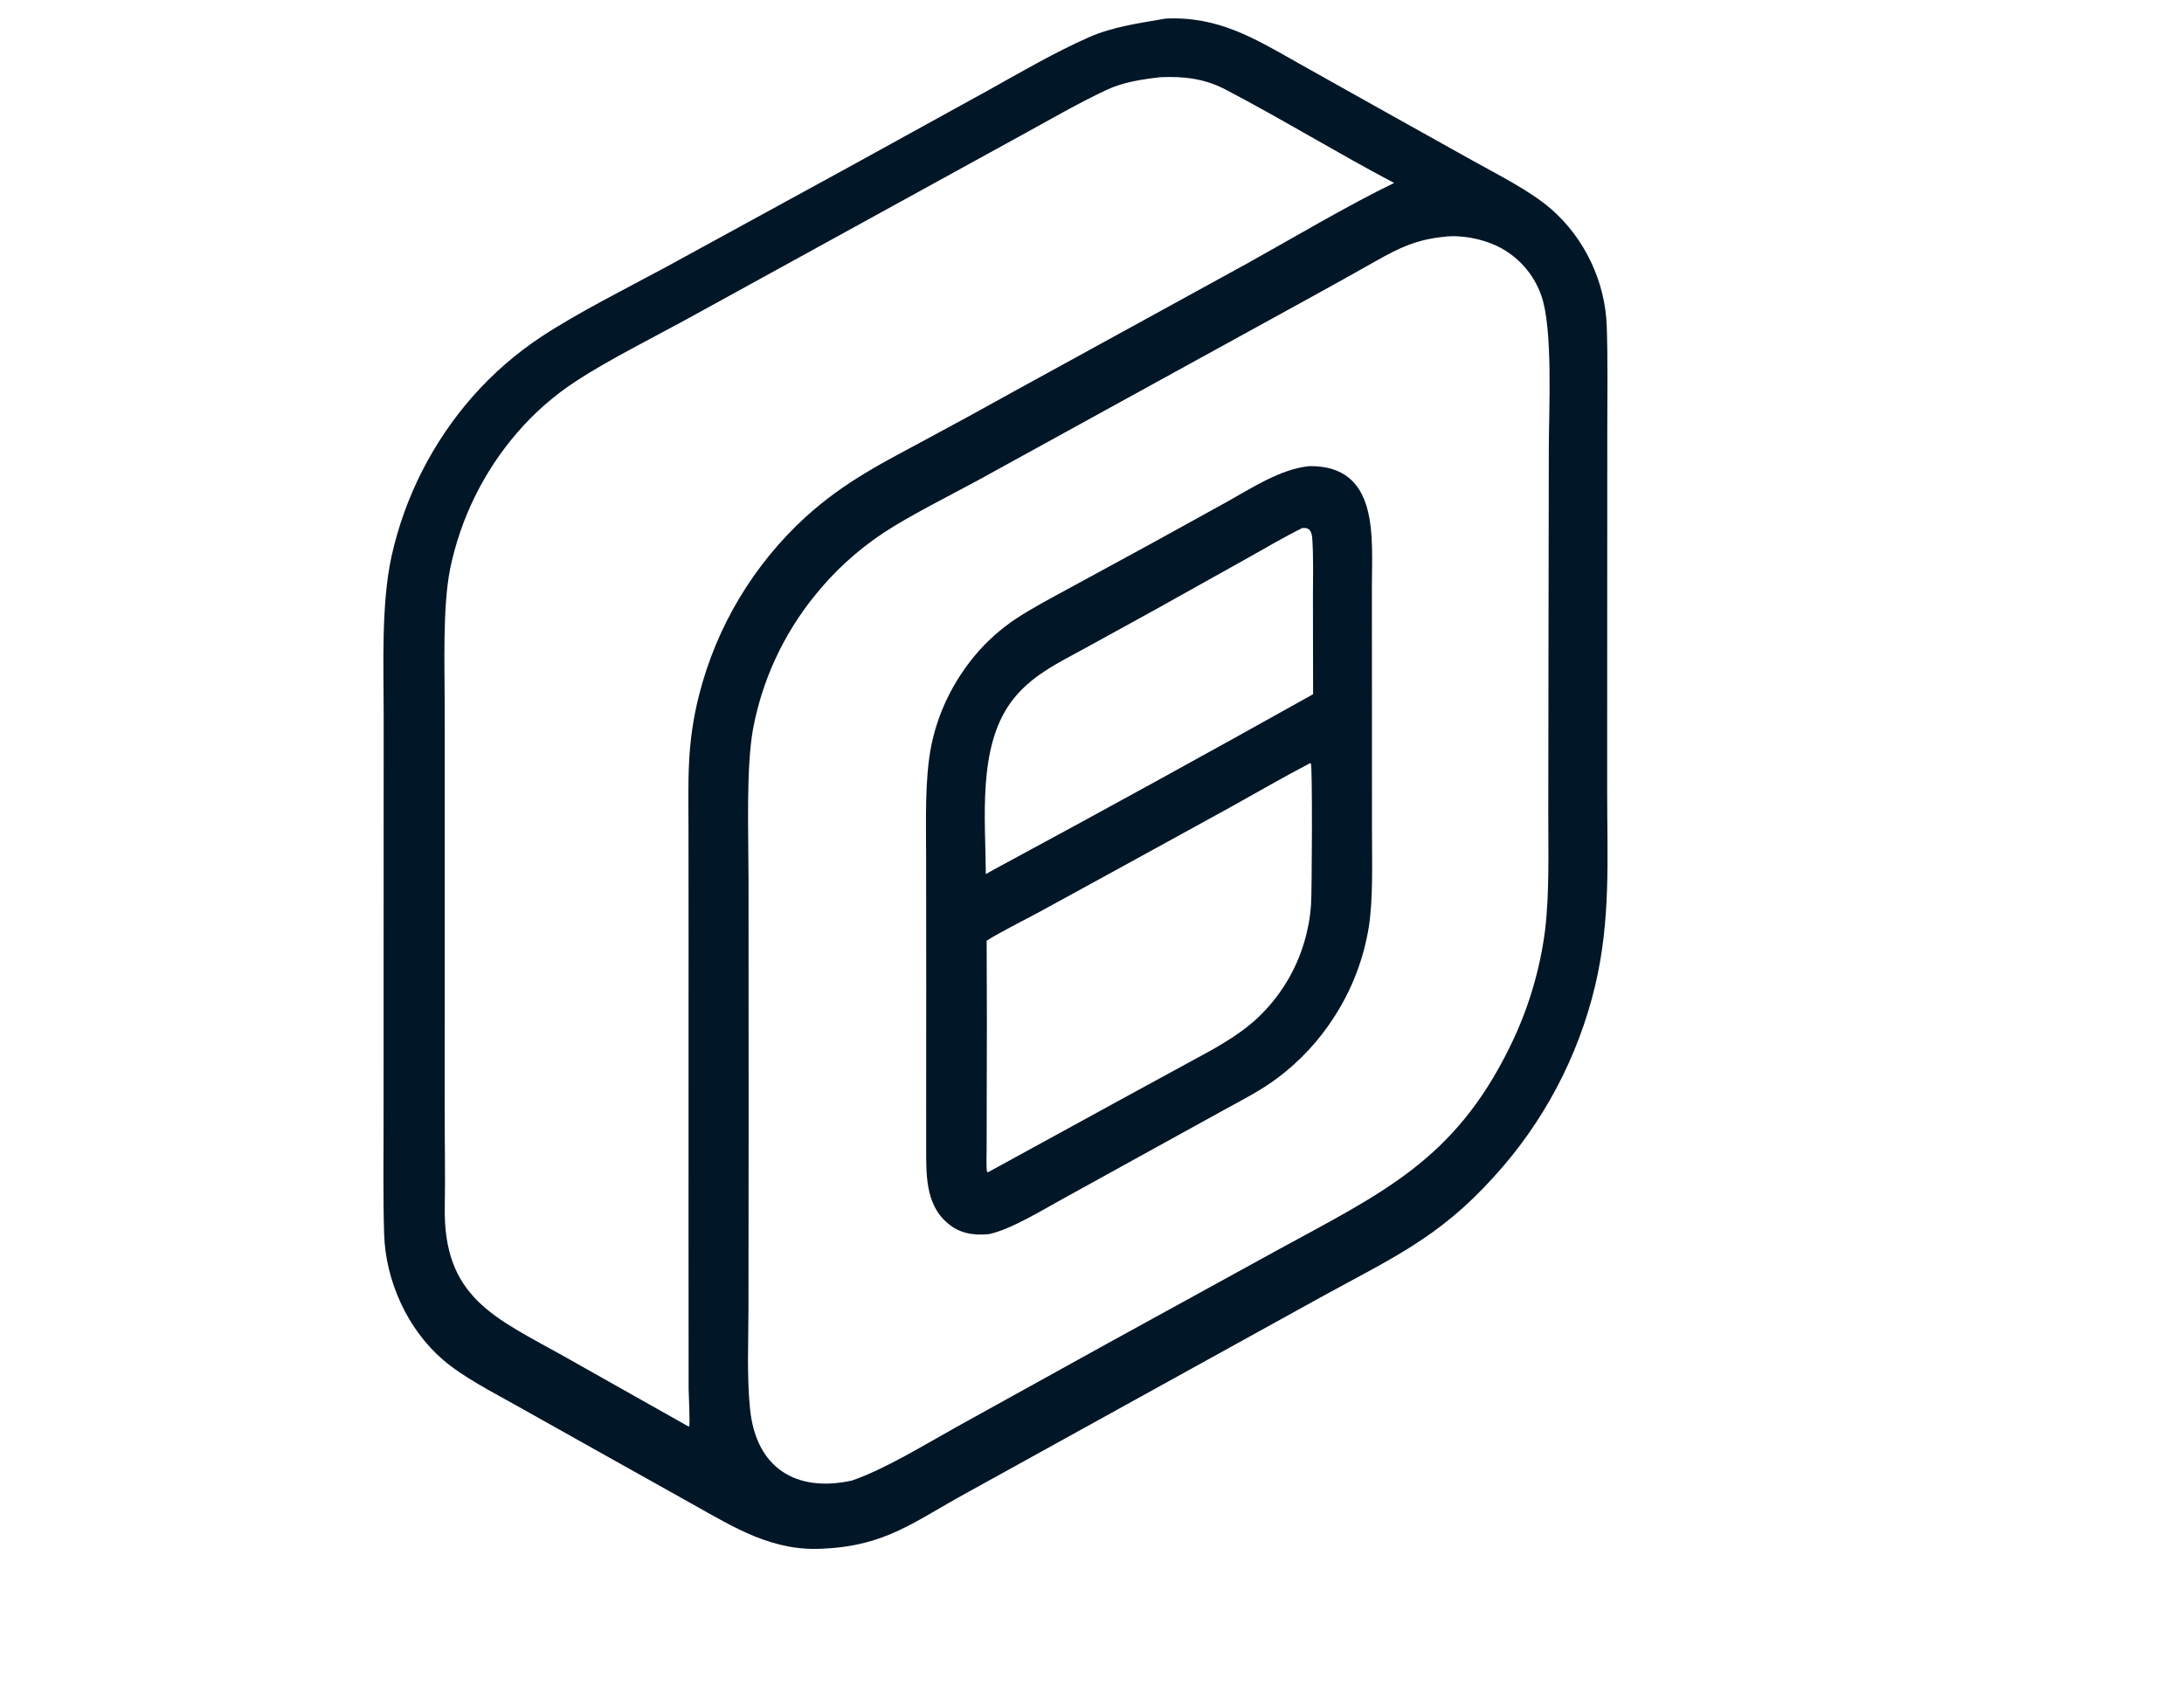
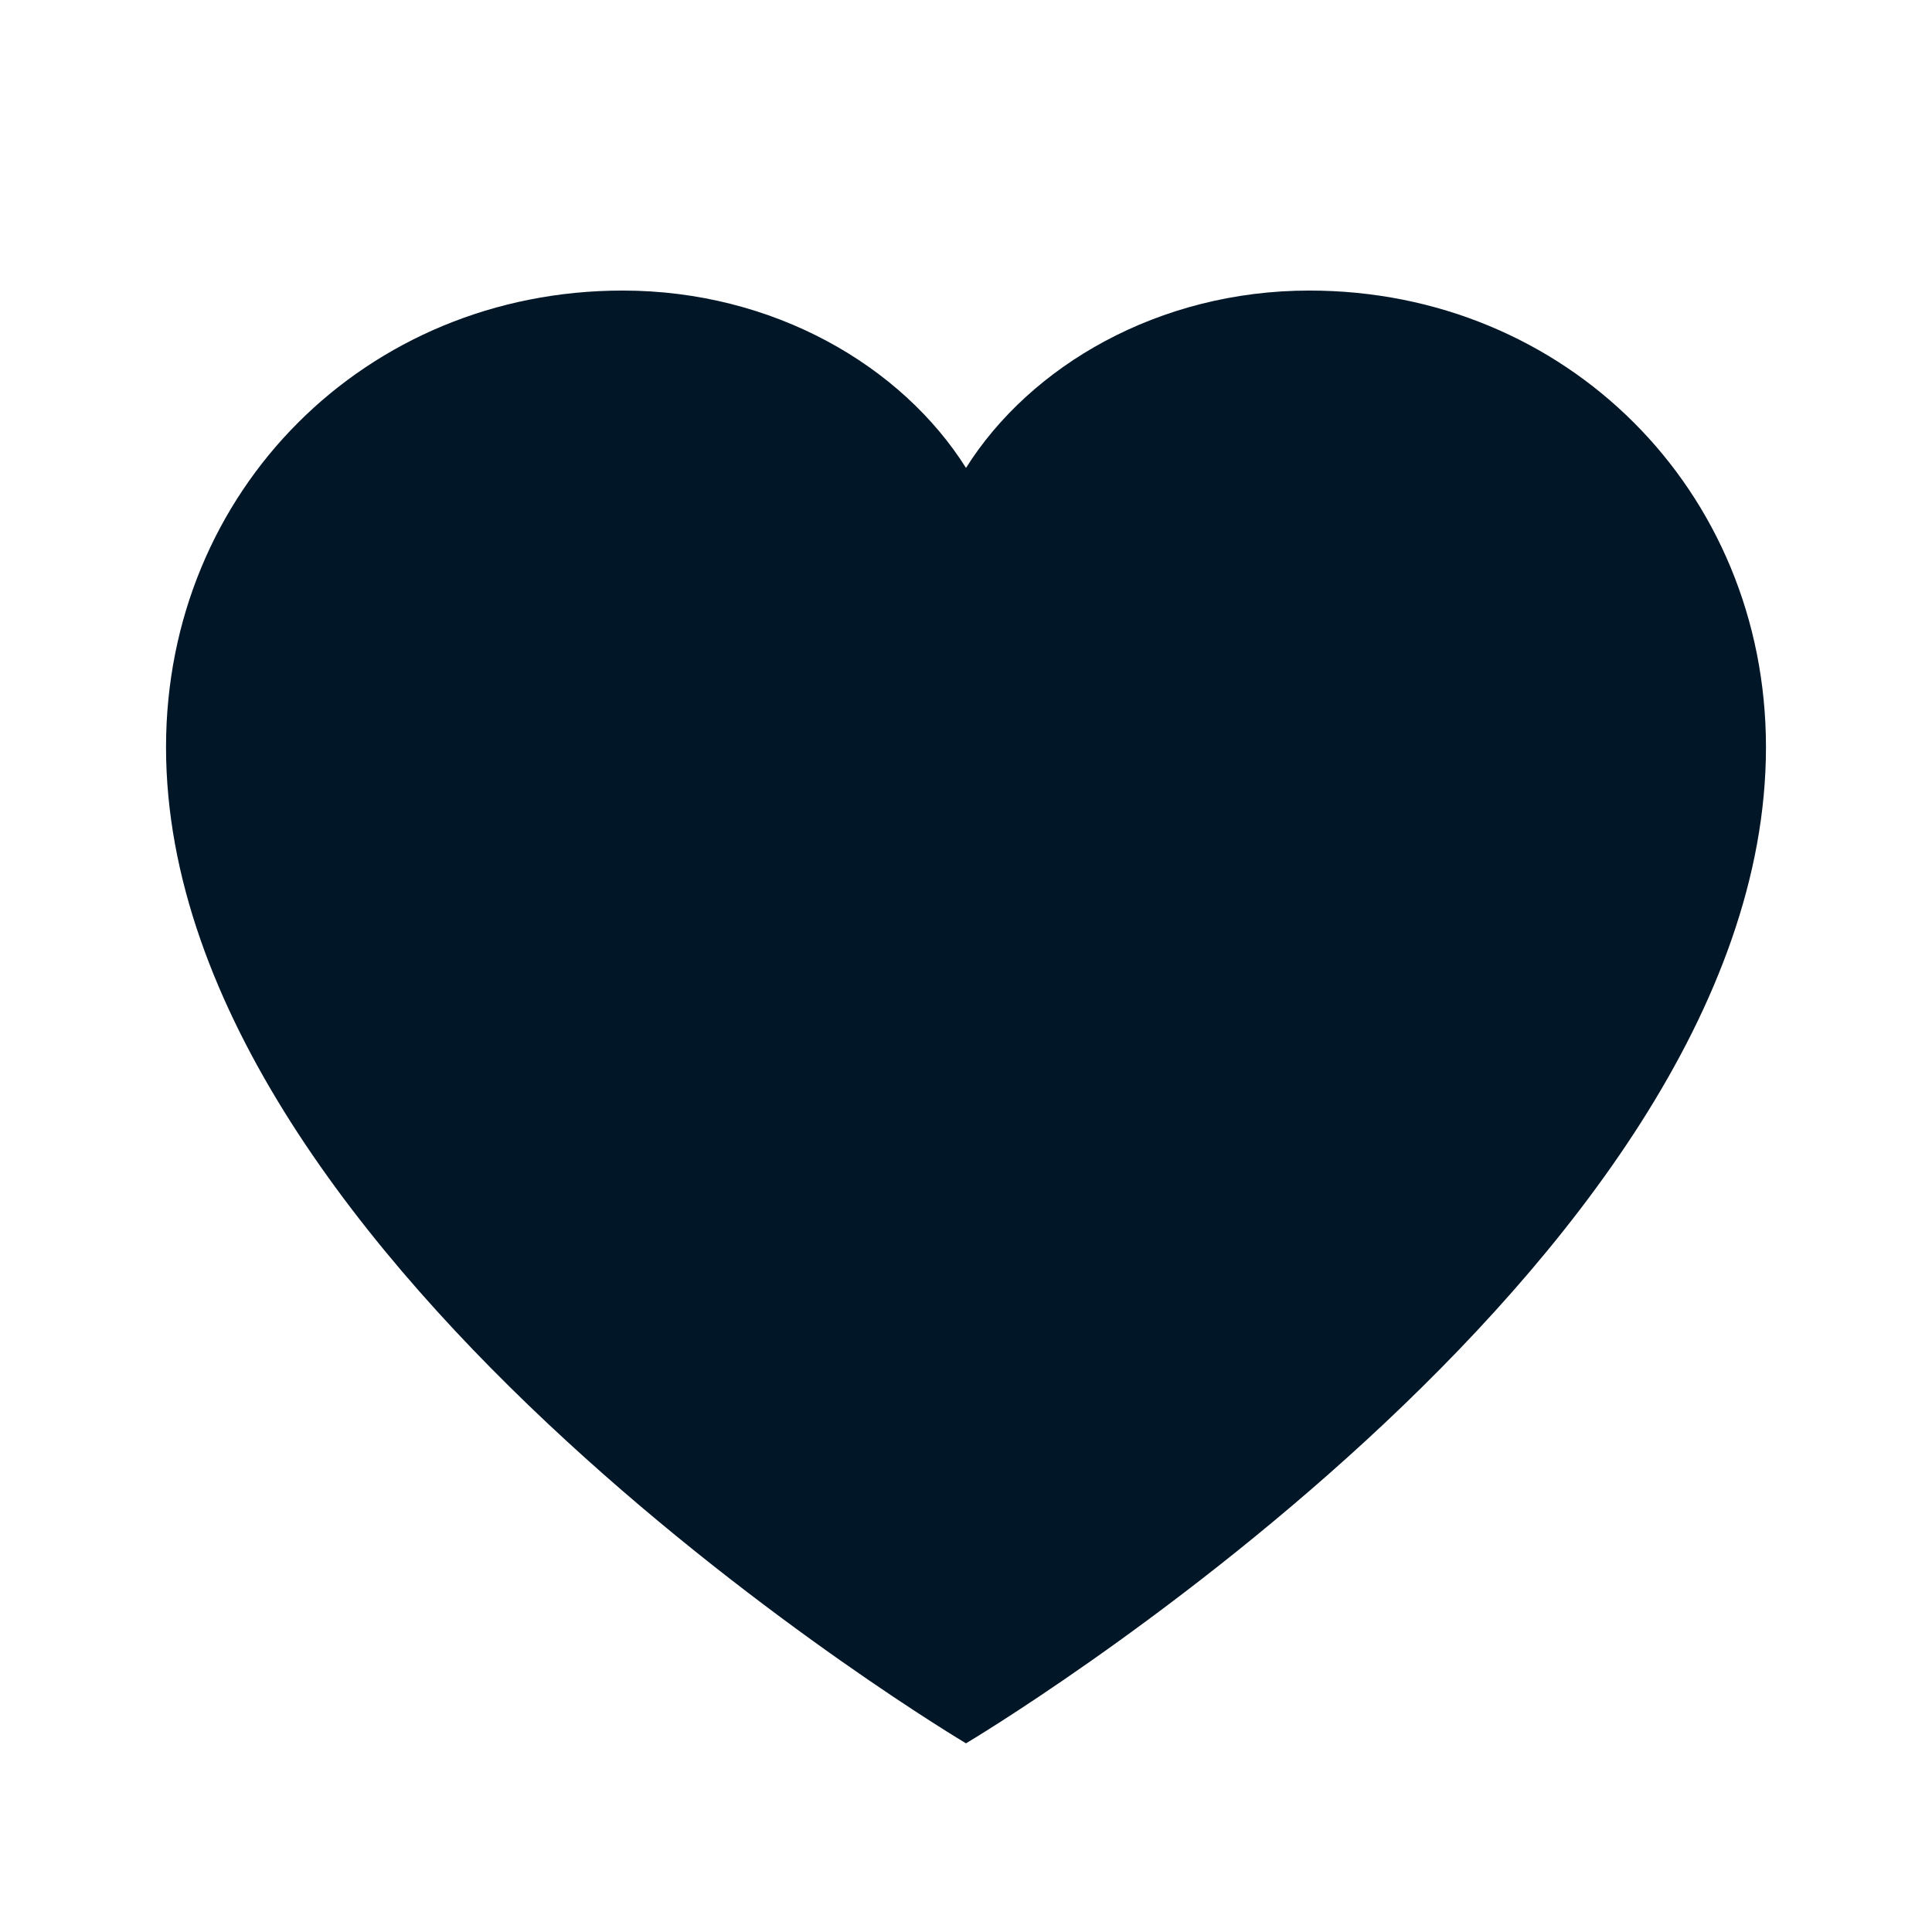
- <svg xmlns="http://www.w3.org/2000/svg" viewBox="0 0 834 649" fill="none">
-   <path fill="#011627" fill-rule="evenodd" d="M445.095 7.094C465.376 6.156 479.12 14.706 495.962 24.201L526.535 41.337L562.91 61.642C572.209 66.809 584.43 72.981 592.216 79.728C605.112 90.922 613.007 107.518 613.57 124.621C613.997 137.564 613.785 151.186 613.771 164.285L613.743 233.167L613.724 302.115C613.724 328.043 615.147 351.097 609.112 376.5C602.601 403.733 589.274 428.855 570.372 449.495C549.311 472.84 531.218 480.587 504.269 495.433L435.717 533.297L369.268 570.017C349.148 581.007 338.445 590.166 314.978 591.343C295.336 592.765 280.624 583.434 264.332 574.332L231.209 555.796L197.159 536.707C188.064 531.606 176.78 525.84 169.138 519.247C155.537 507.509 147.236 489.12 146.689 471.221C146.261 457.224 146.479 442.102 146.479 427.951L146.495 345.546L146.52 273.548C146.53 254.27 145.49 230.956 149.51 212.464C154.532 189.864 165.167 168.888 180.427 151.489C188.245 142.605 197.223 134.814 207.121 128.324C220.854 119.307 239.559 109.953 254.414 101.931L324.032 63.871L377.708 34.303C389.942 27.491 403.011 19.864 415.79 14.243C424.983 10.198 434.435 8.97 445.095 7.094ZM551.317 90.44C557.678 89.567 565.764 91.147 571.495 93.863C579.57 97.684 585.756 104.611 588.643 113.063C593.053 125.734 591.473 156.67 591.443 171.112L591.314 249.733L591.238 310.947C591.227 325.186 591.691 340.89 590.054 354.92C588.069 370.594 583.473 385.826 576.46 399.982C555.363 442.986 527.973 455.45 488.286 477.122L422.355 513.332L365.248 544.928C353.229 551.61 337.931 561.062 325.256 565.404C303.927 570.03 288.668 560.584 286.41 537.983C285.155 525.413 285.813 512.071 285.819 499.363L285.877 428.201L285.838 335.271C285.834 319.126 284.849 293.286 287.551 278.43C291.03 259.848 299.063 242.413 310.931 227.699C318.408 218.335 327.295 210.186 337.275 203.548C346.99 197.101 362.755 189.212 373.491 183.383L431.093 151.71L500.183 113.742C508.673 109.063 517.232 104.321 525.662 99.545C534.307 94.645 540.968 91.475 551.317 90.44ZM443.216 29.48C452.02 29.081 460.018 30.026 467.903 34.143C489.625 45.489 510.693 58.448 532.373 69.869C514.905 78.295 493.564 90.995 476.372 100.542L386.895 149.628C376.357 155.498 365.774 161.287 355.148 166.992C337.373 176.588 322.776 183.695 307.595 197.464C287.772 215.608 273.675 239.14 267.014 265.17C262.116 284.284 262.909 298.302 262.917 317.836L262.939 357.47L262.926 471.524L262.961 530.447C262.98 532.198 263.562 543.941 263.164 544.751L262.58 544.549L215.582 518.061C189.232 503.261 169.189 495.747 169.845 460.795C170.068 448.934 169.804 435.617 169.812 423.605L169.831 344.391L169.818 269.769C169.814 254.383 168.977 231.859 171.873 217.311C175.825 198.048 184.641 180.127 197.478 165.236C204.056 157.596 211.686 150.929 220.143 145.432C231.916 137.708 249.246 128.979 262.061 121.995L328.787 85.319L391.28 50.97C401.594 45.309 412 39.303 422.528 34.344C428.812 31.385 436.148 30.248 443.216 29.48Z" />
-   <path fill="#011627" fill-rule="evenodd" d="M500.082 178.001C526.778 177.772 523.894 205.211 523.884 223.719L523.898 262.499L523.914 317.09C523.91 328.358 524.422 343.13 522.698 354.018C520.708 366.296 516.186 378.028 509.412 388.459C503.656 397.432 496.335 405.297 487.795 411.689C481.432 416.447 474.925 419.72 467.987 423.536L442.835 437.398L405.739 457.871C398 462.106 386.024 469.486 377.74 471.261L377.429 471.295C371.837 471.855 366.369 470.989 361.995 467.199C353.196 459.977 353.708 447.985 353.675 437.935C353.658 432.922 353.668 427.909 353.67 422.896L353.695 376.464L353.657 326.944C353.647 313.866 353.091 297.438 355.615 284.836C358.159 272.209 363.878 260.447 372.266 250.342C376.745 244.958 381.997 240.295 387.801 236.377C393.985 232.272 401.996 228.073 408.612 224.459L440.329 207.201L468.44 191.684C477.65 186.588 489.038 179.021 500.082 178.001ZM500.225 291.464L500.59 291.556C501.213 292.643 501.002 340.865 500.638 345.536C500.306 350.339 499.443 355.09 498.065 359.703C494.788 370.842 488.588 380.902 480.112 388.834C472.165 396.184 462.79 400.931 453.37 406.067L431.052 418.227L377.328 447.628L376.894 447.414C376.568 445.467 376.757 441.034 376.763 438.896L376.794 421.911C376.893 401.013 376.885 380.115 376.77 359.217C382.142 355.849 390.96 351.452 396.691 348.372L427.925 331.276L469.656 308.362C479.711 302.761 490.055 296.768 500.225 291.464ZM497.337 201.62C500.344 201.36 500.962 203.237 501.131 205.91C501.599 213.274 501.389 220.747 501.367 228.135L501.431 265.103C460.969 287.74 420.329 310.058 379.523 332.068L376.452 333.794C376.365 312.962 373.253 285.726 386.024 268.182C393.365 258.104 404.145 253.143 414.788 247.296L441.211 232.769L476.823 212.874C483.353 209.216 490.623 204.921 497.337 201.62Z" />
+ <svg xmlns="http://www.w3.org/2000/svg" viewBox="0 0 512 512" fill="none">
+   <path fill="#011627" d="M256 462C256 462 44 336 44 198C44 130 97 77 165 77C205 77 239 97 256 124C273 97 307 77 347 77C415 77 468 130 468 198C468 336 256 462 256 462Z" />
</svg>
